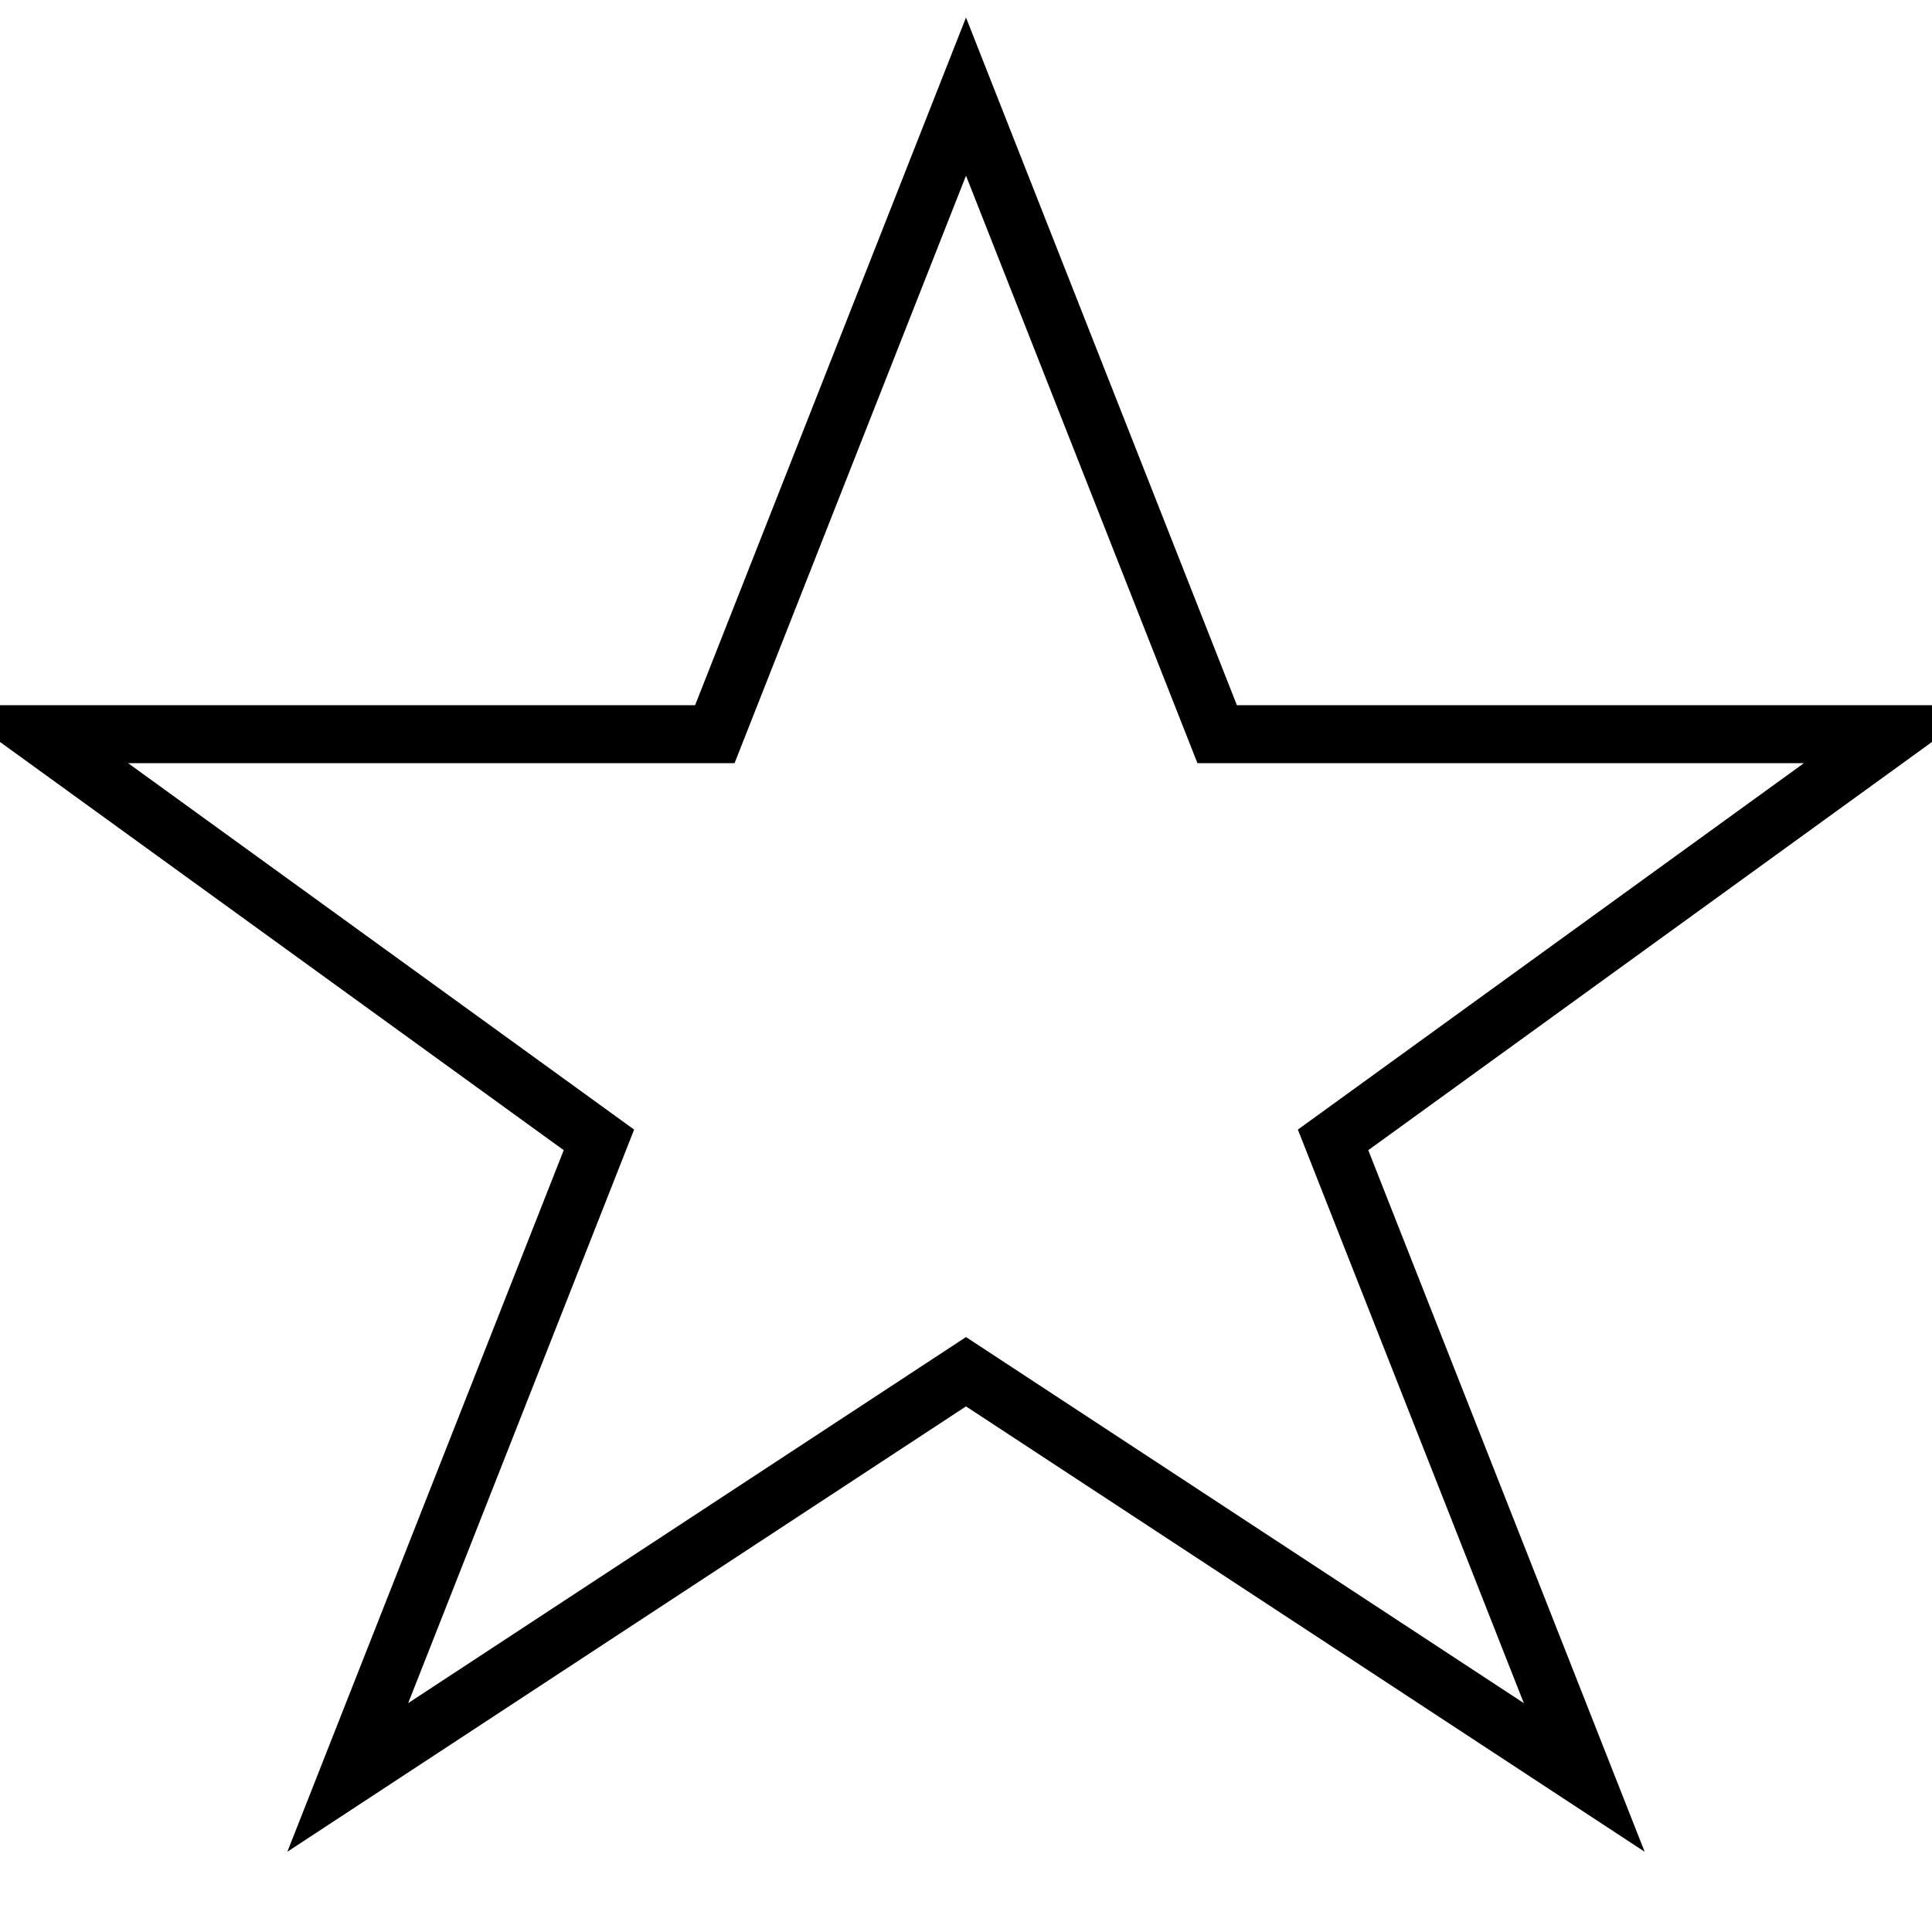
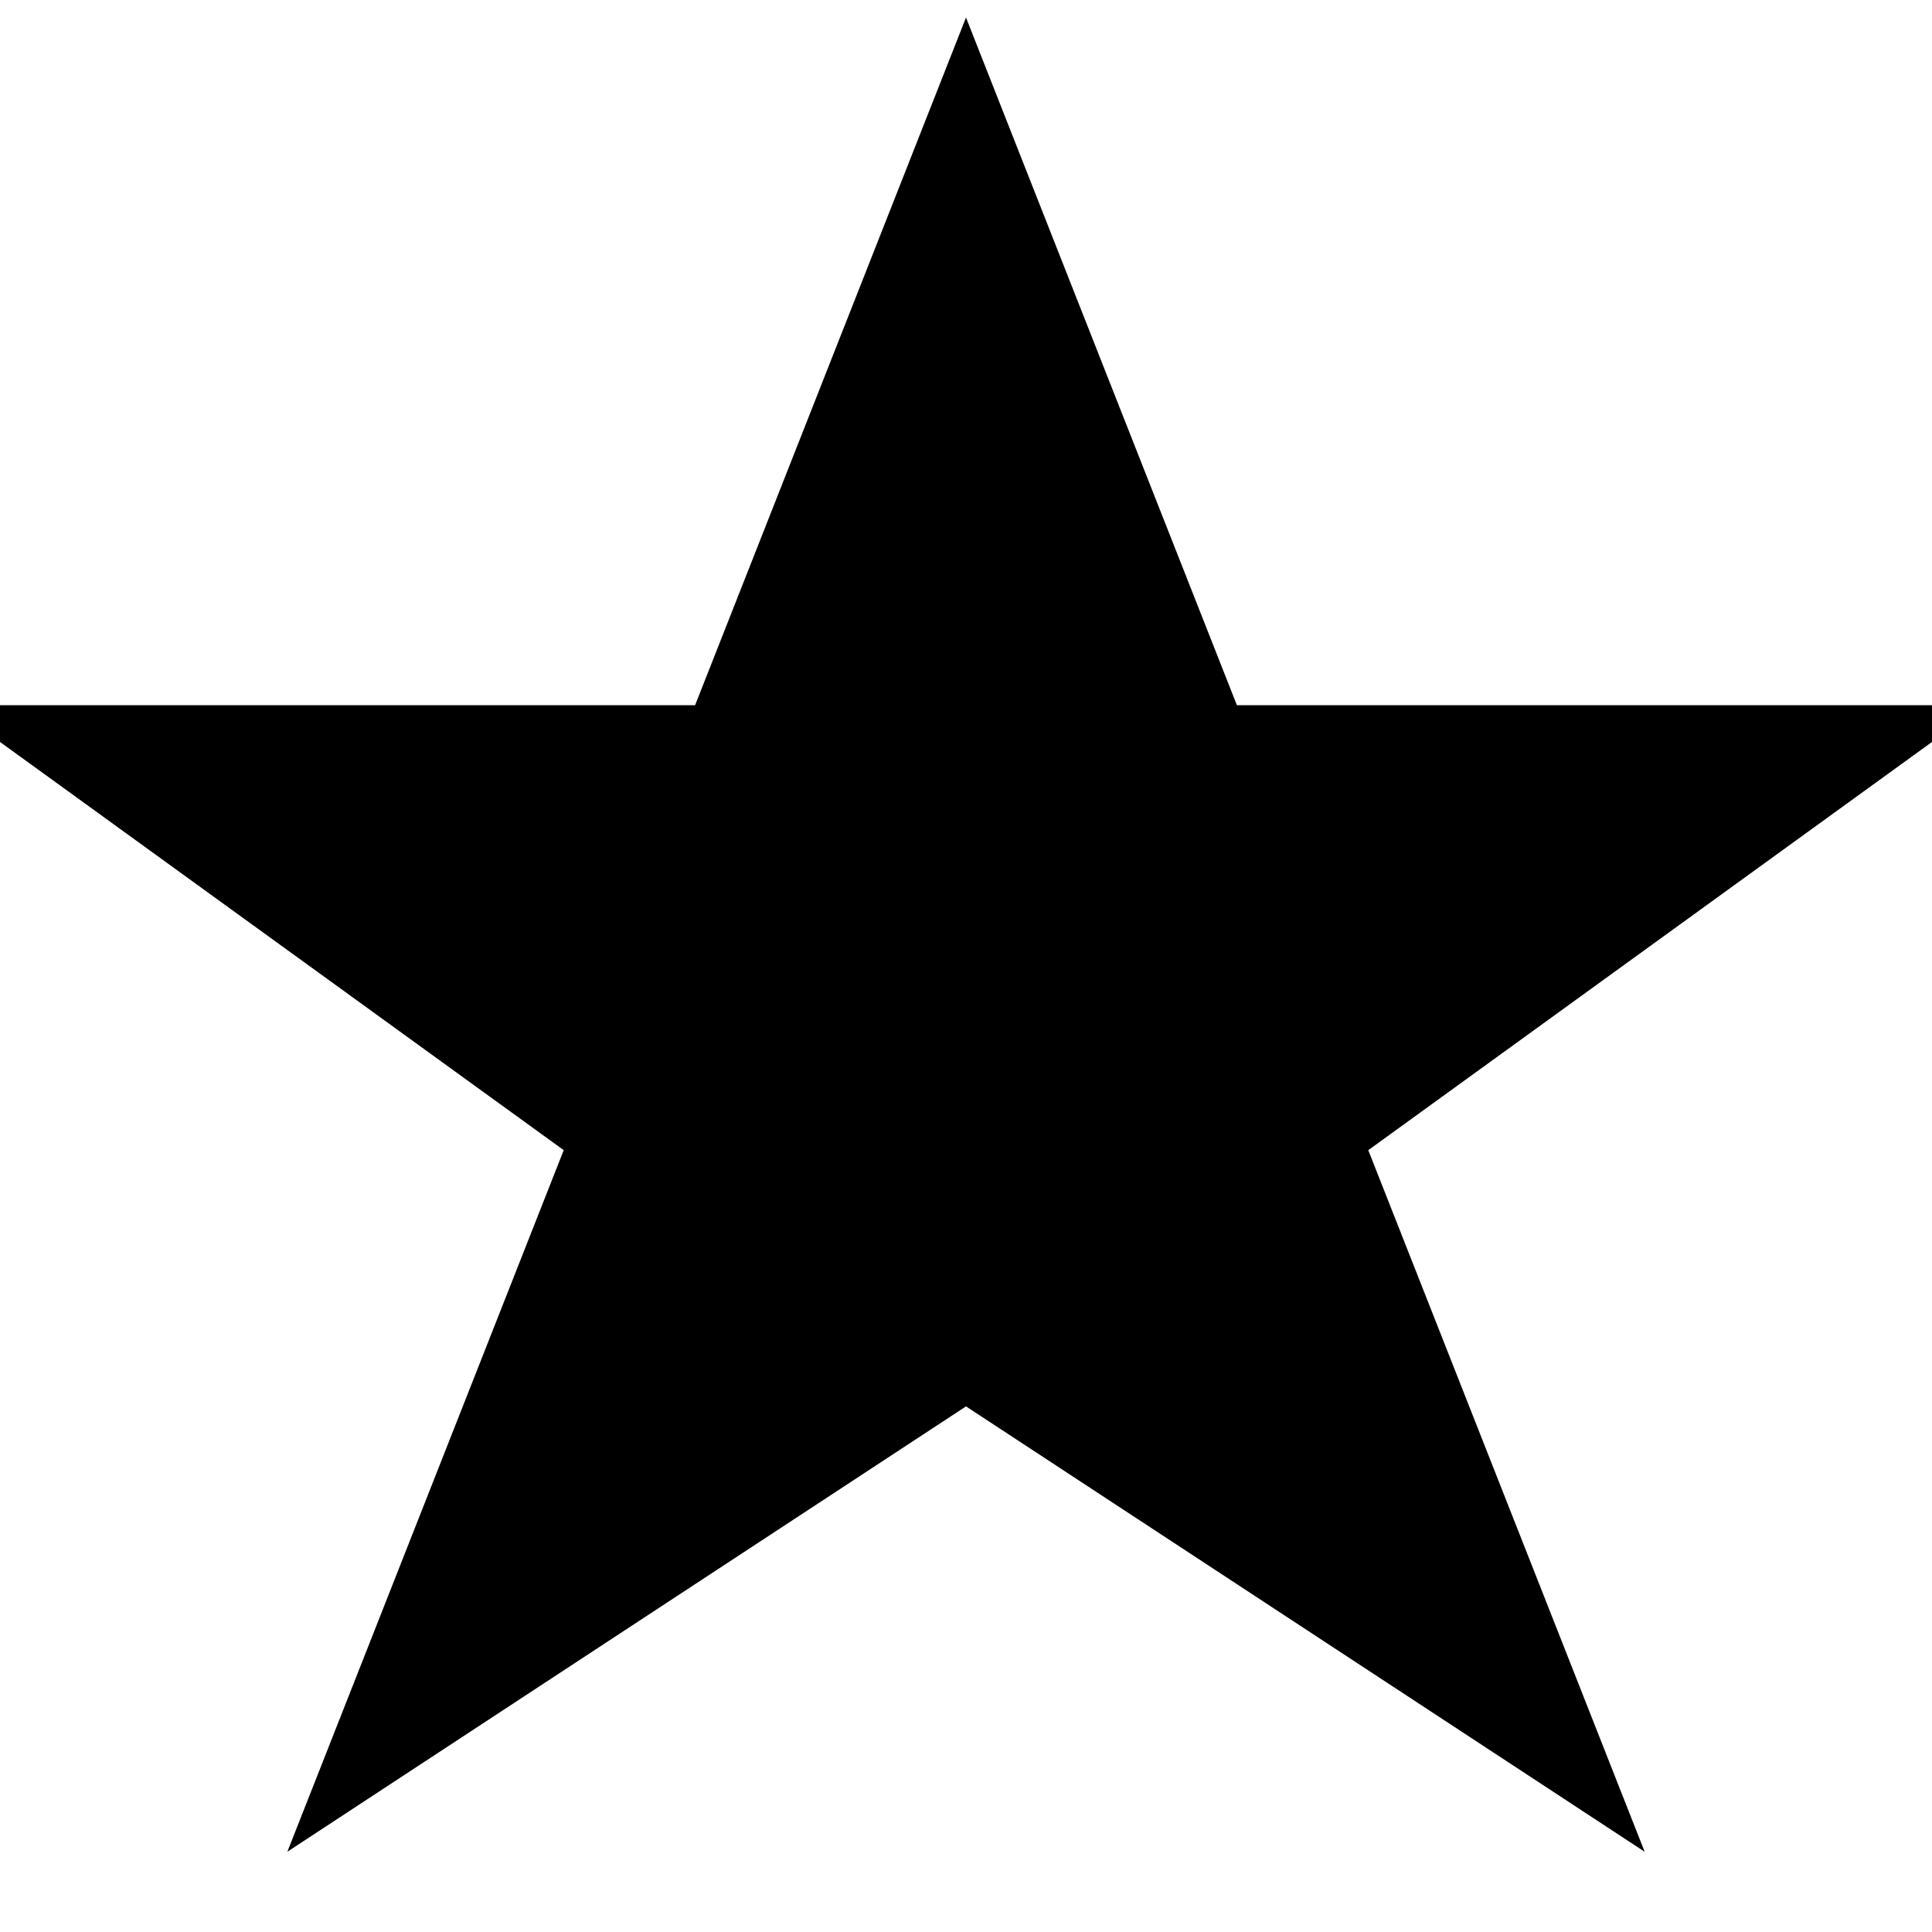
<svg xmlns="http://www.w3.org/2000/svg" class="z-5" viewBox="0 0 100 100" width="64px">
-   <polygon points="50,5 63,38 98,38 69,59 82,92 50,71 18,92 31,59 2,38 37,38" fill="transparent" stroke="black" stroke-width="3" />
+   <polygon points="50,5 63,38 98,38 69,59 82,92 50,71 18,92 31,59 2,38 37,38" fill="currentColor" stroke="black" stroke-width="3" />
</svg>
